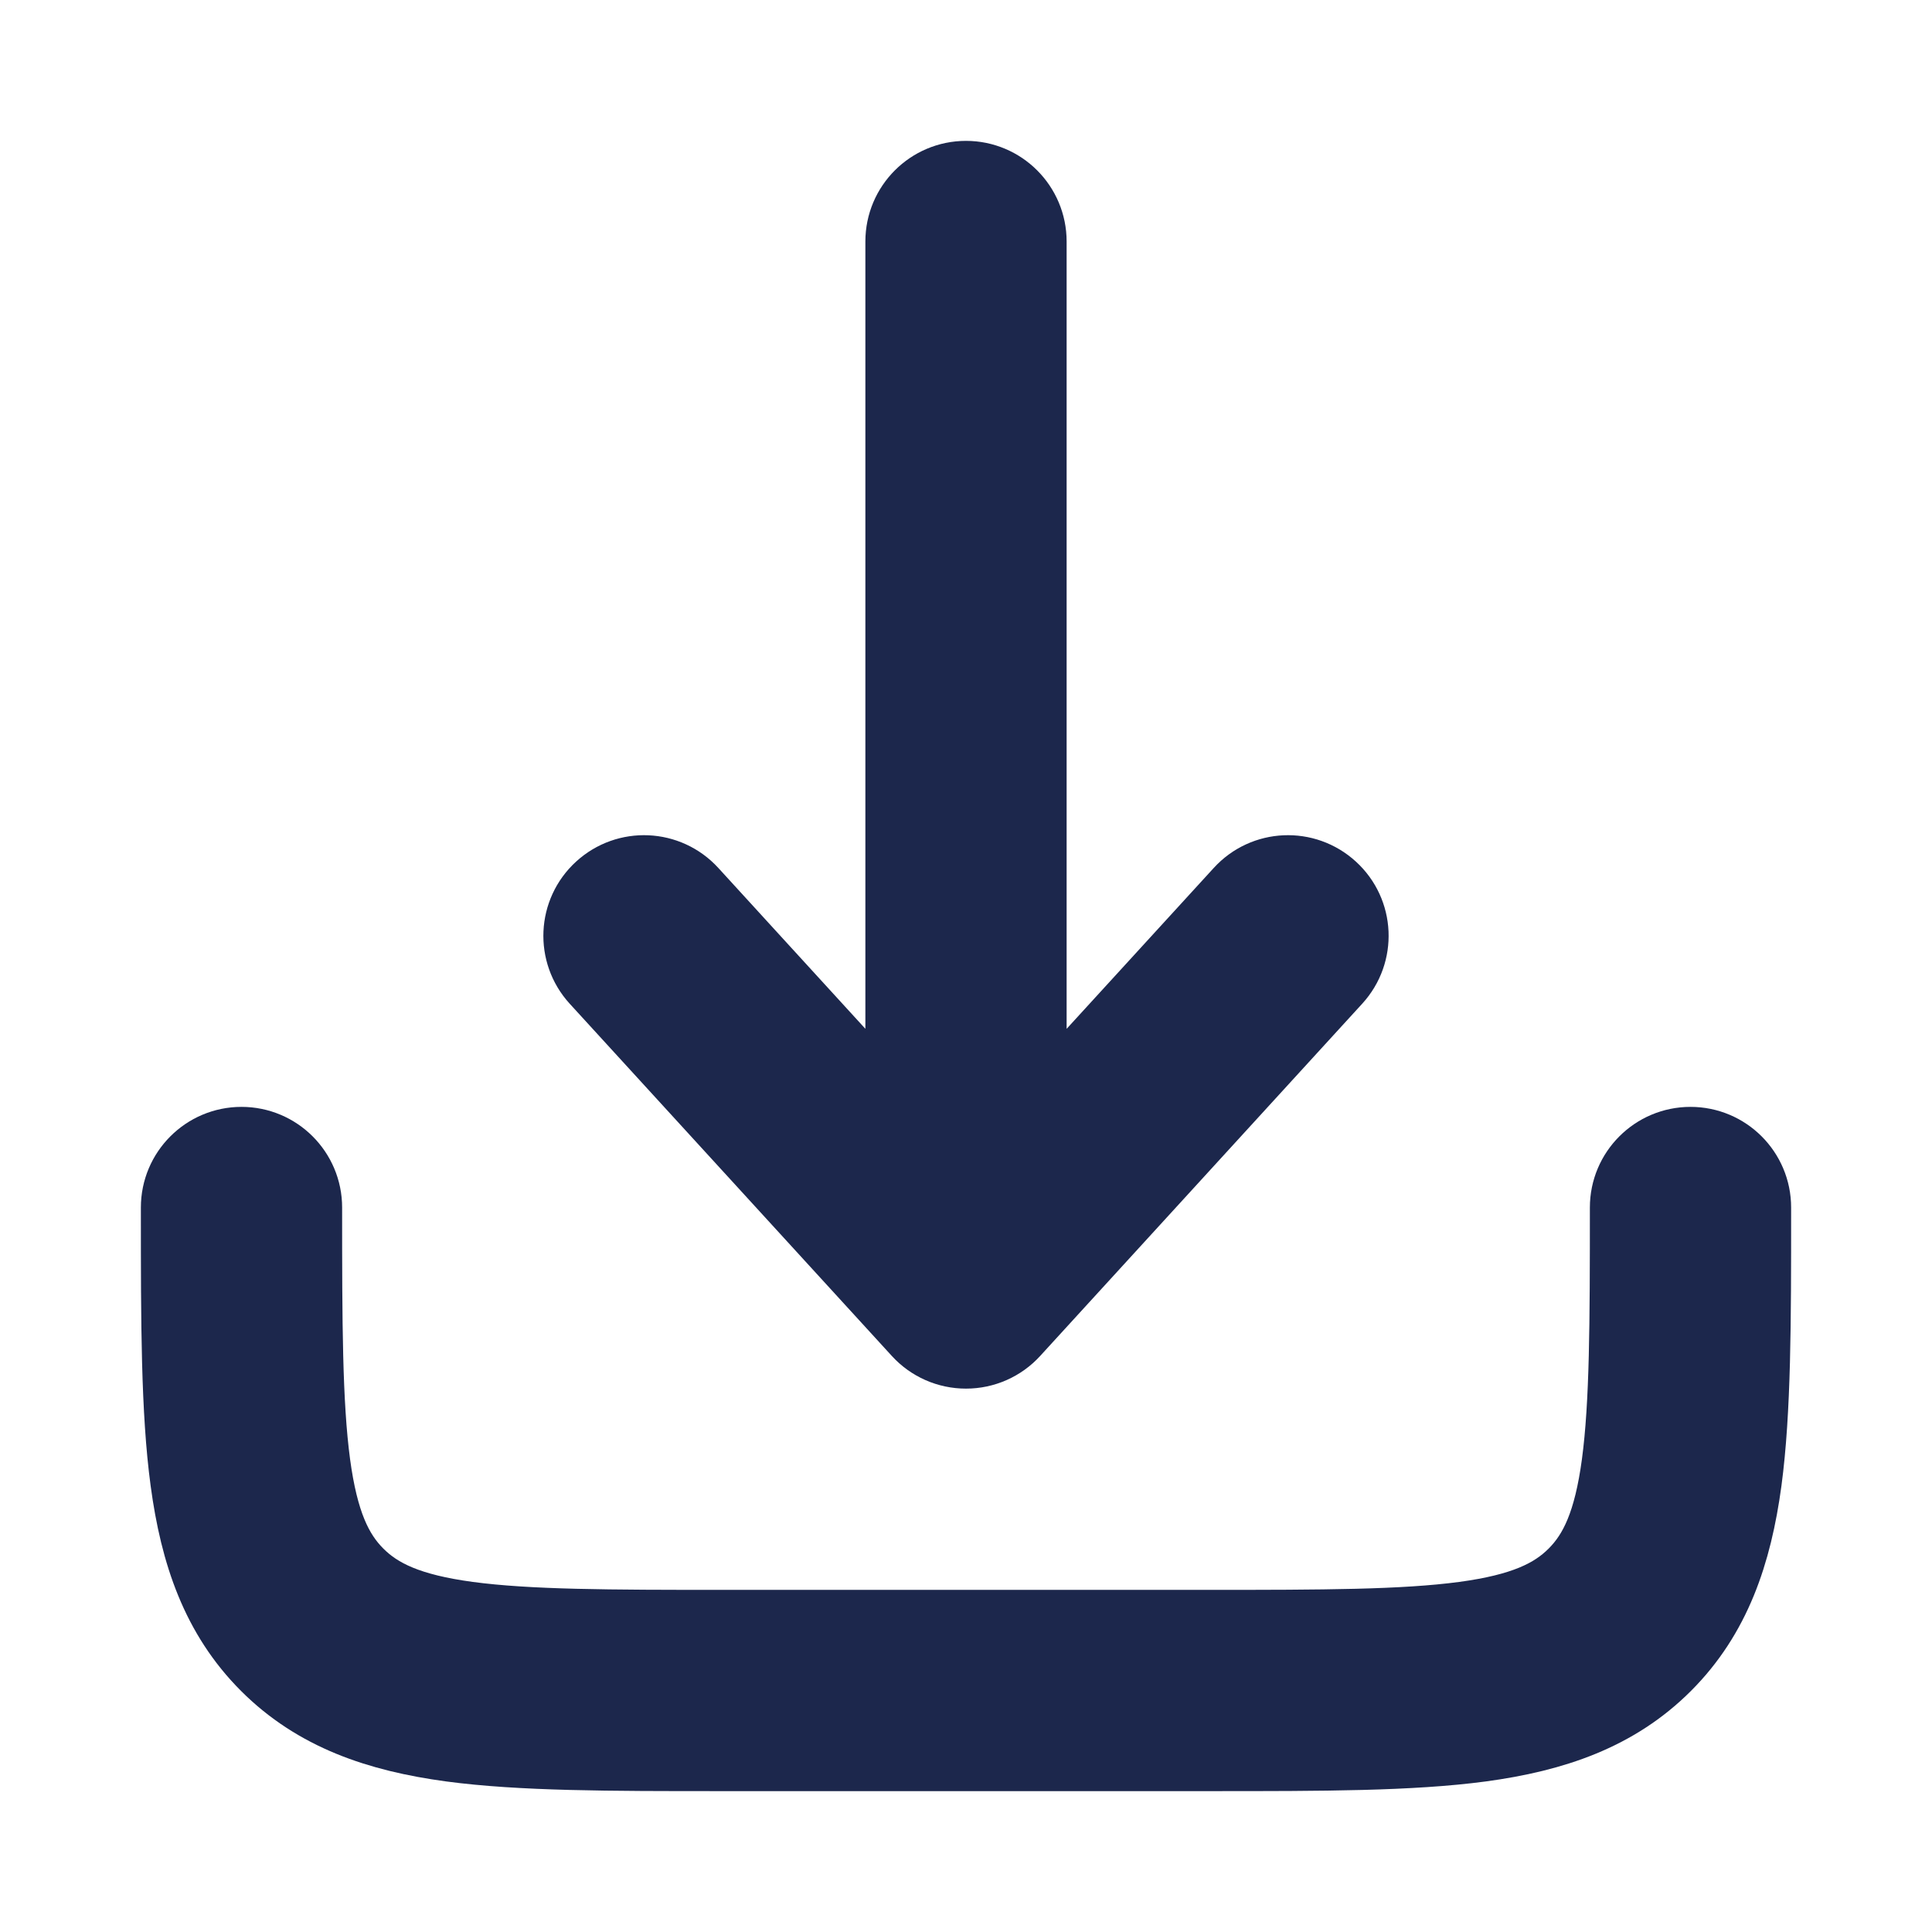
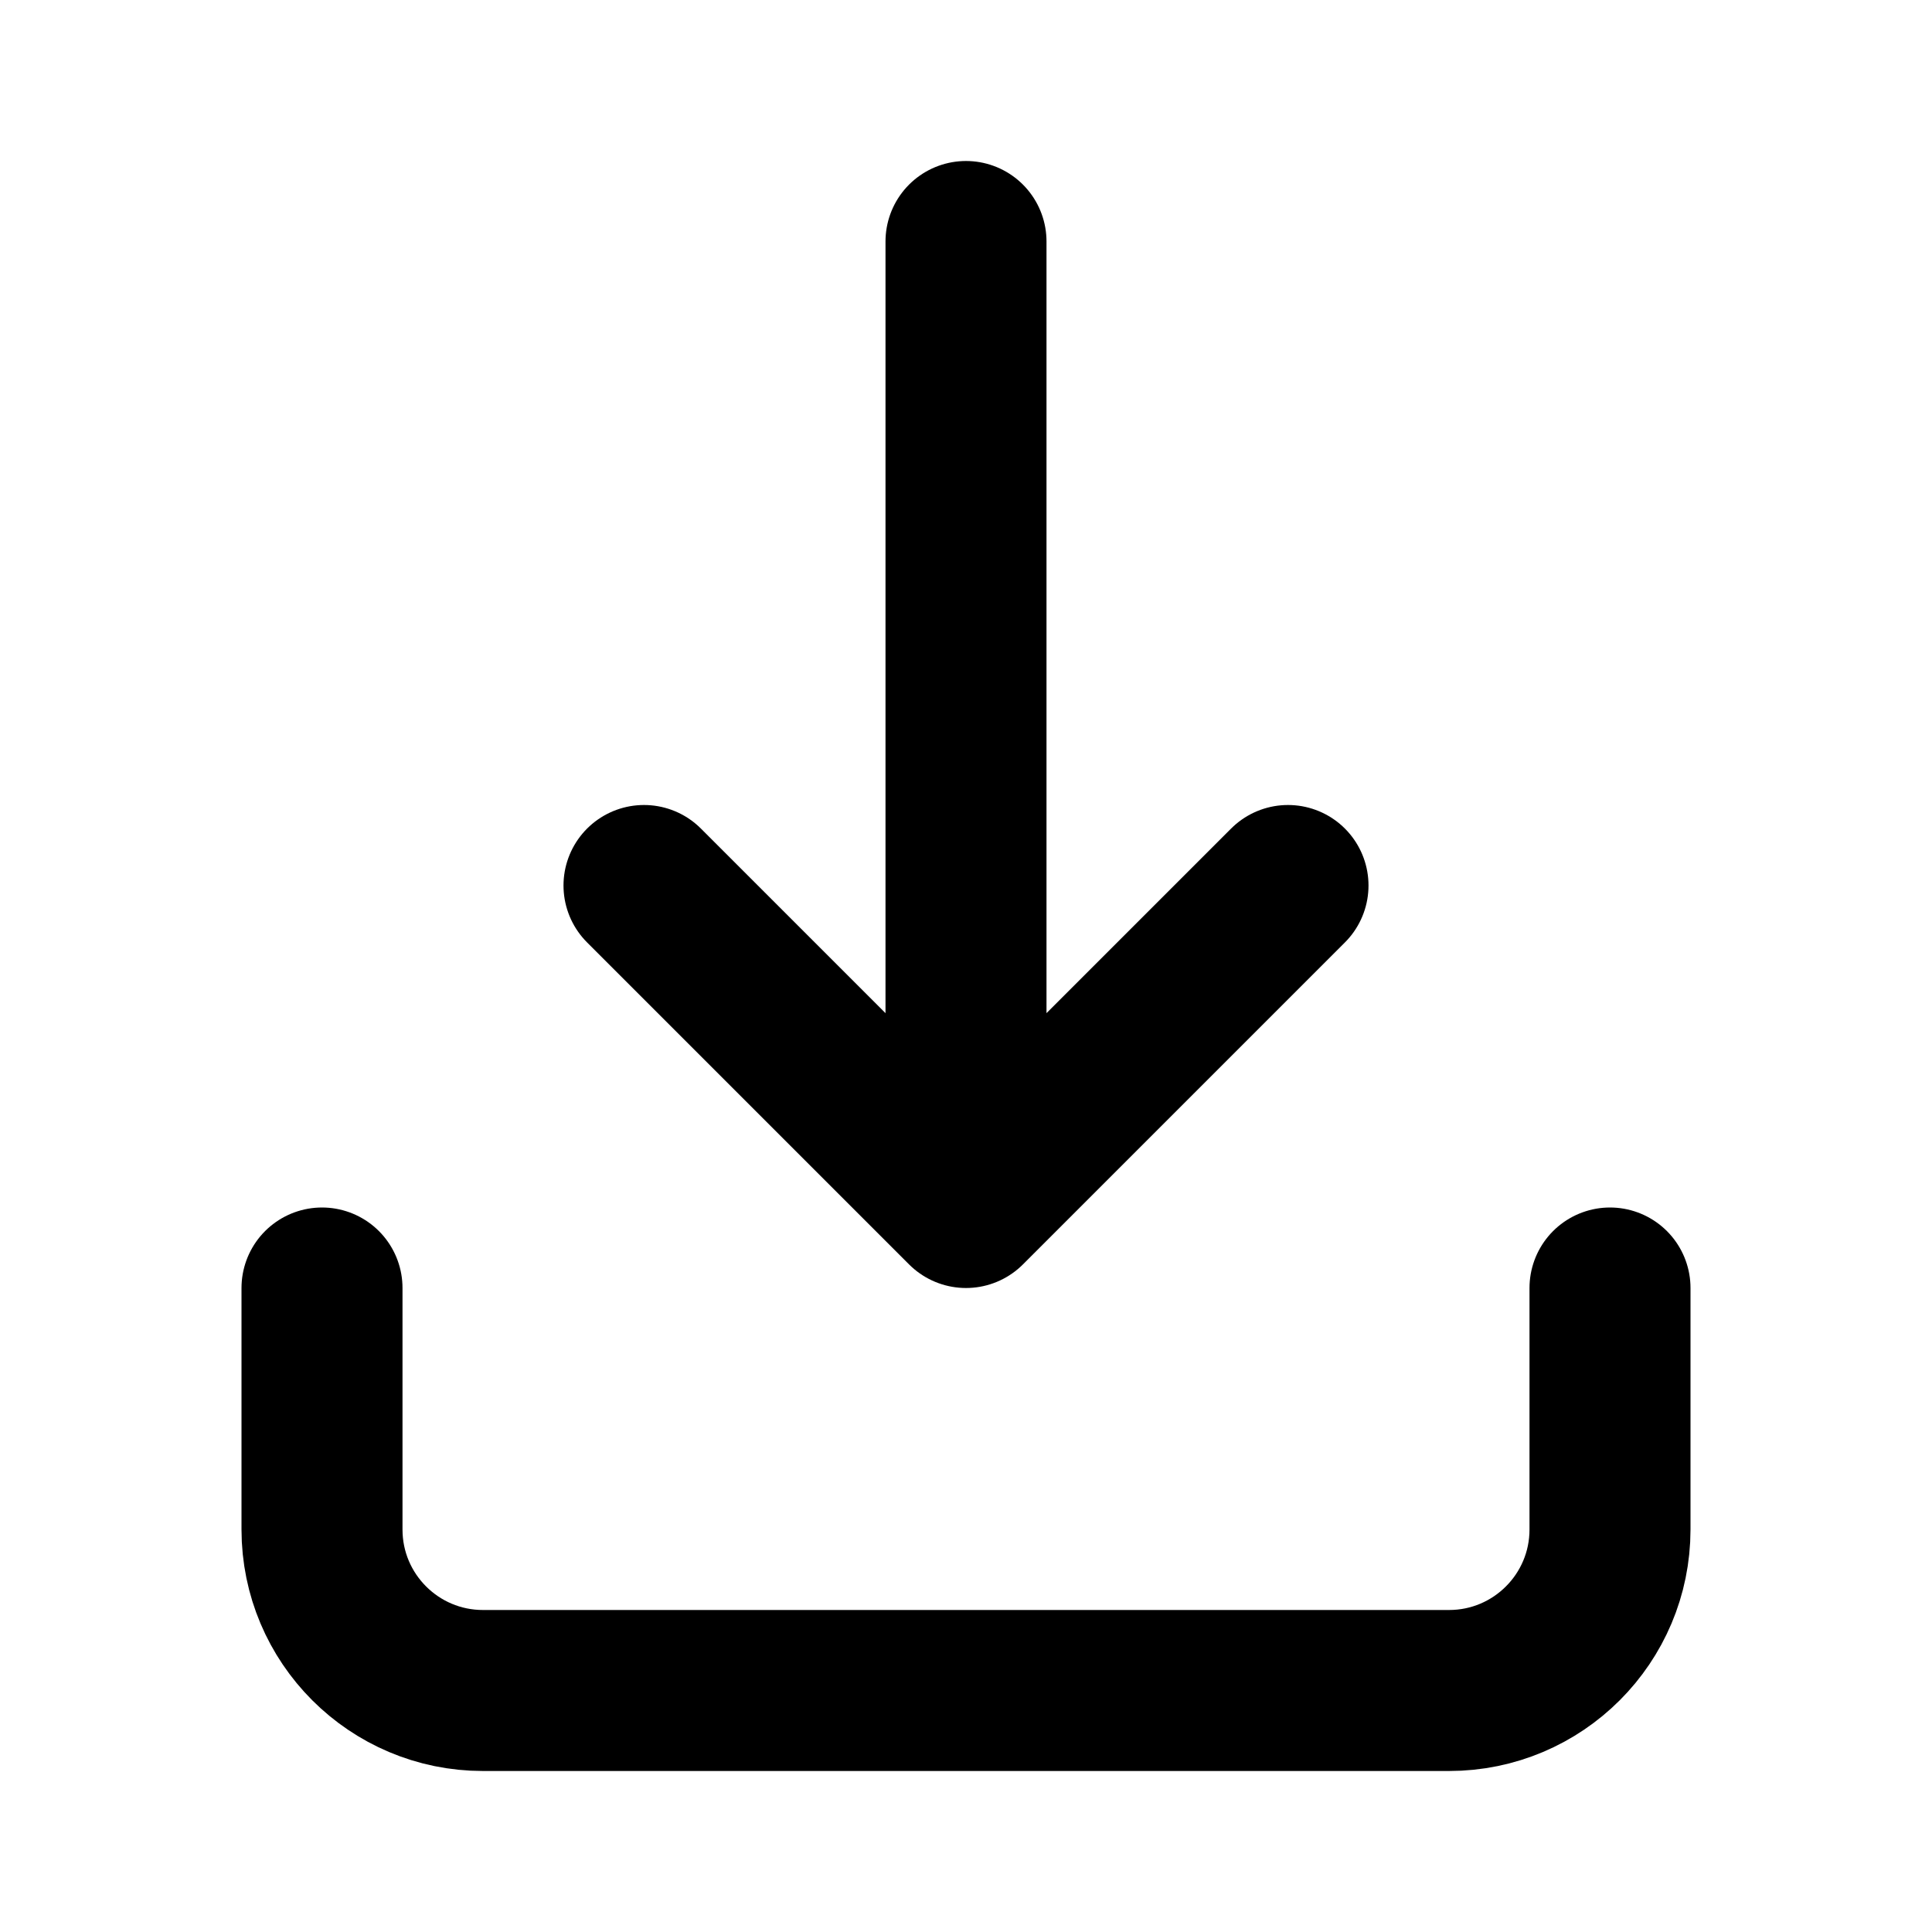
- <svg xmlns="http://www.w3.org/2000/svg" width="800px" height="800px" viewBox="0 0 24 24" fill="none">
-   <path d="M12.553 16.506C12.411 16.662 12.211 16.75 12 16.75C11.789 16.75 11.589 16.662 11.447 16.506L7.446 12.131C7.167 11.825 7.188 11.351 7.494 11.072C7.8 10.792 8.274 10.813 8.554 11.119L11.25 14.068V3C11.25 2.586 11.586 2.25 12 2.25C12.414 2.25 12.75 2.586 12.75 3V14.068L15.447 11.119C15.726 10.813 16.2 10.792 16.506 11.072C16.812 11.351 16.833 11.825 16.553 12.131L12.553 16.506Z" fill="#1C274C" stroke="#1C274C" stroke-width="1.0" stroke-linejoin="round" />
-   <path d="M3.75 15C3.75 14.586 3.414 14.25 3 14.25C2.586 14.25 2.25 14.586 2.25 15V15.055C2.25 16.422 2.25 17.525 2.367 18.392C2.488 19.292 2.746 20.05 3.348 20.652C3.95 21.254 4.708 21.512 5.608 21.634C6.475 21.75 7.578 21.75 8.945 21.75H15.055C16.422 21.75 17.525 21.75 18.392 21.634C19.292 21.512 20.05 21.254 20.652 20.652C21.254 20.05 21.512 19.292 21.634 18.392C21.75 17.525 21.75 16.422 21.75 15.055V15C21.75 14.586 21.414 14.25 21 14.25C20.586 14.25 20.25 14.586 20.25 15C20.25 16.435 20.248 17.436 20.147 18.192C20.048 18.926 19.868 19.314 19.591 19.591C19.314 19.868 18.926 20.048 18.192 20.147C17.436 20.248 16.435 20.25 15 20.25H9C7.565 20.25 6.563 20.248 5.808 20.147C5.074 20.048 4.686 19.868 4.409 19.591C4.132 19.314 3.952 18.926 3.853 18.192C3.752 17.436 3.75 16.435 3.75 15Z" fill="#1C274C" stroke="#1C274C" stroke-width="1.0" stroke-linejoin="round" />
+ <svg xmlns="http://www.w3.org/2000/svg" width="24" height="24" viewBox="0 0 24 24" fill="none" stroke="#000000" stroke-width="2" stroke-linecap="round" stroke-linejoin="round">
+   <path d="M12 3v12m-4-4 4 4 4-4" />
+   <path d="M4 16v3a2 2 0 0 0 2 2h12a2 2 0 0 0 2-2v-3" />
</svg>
